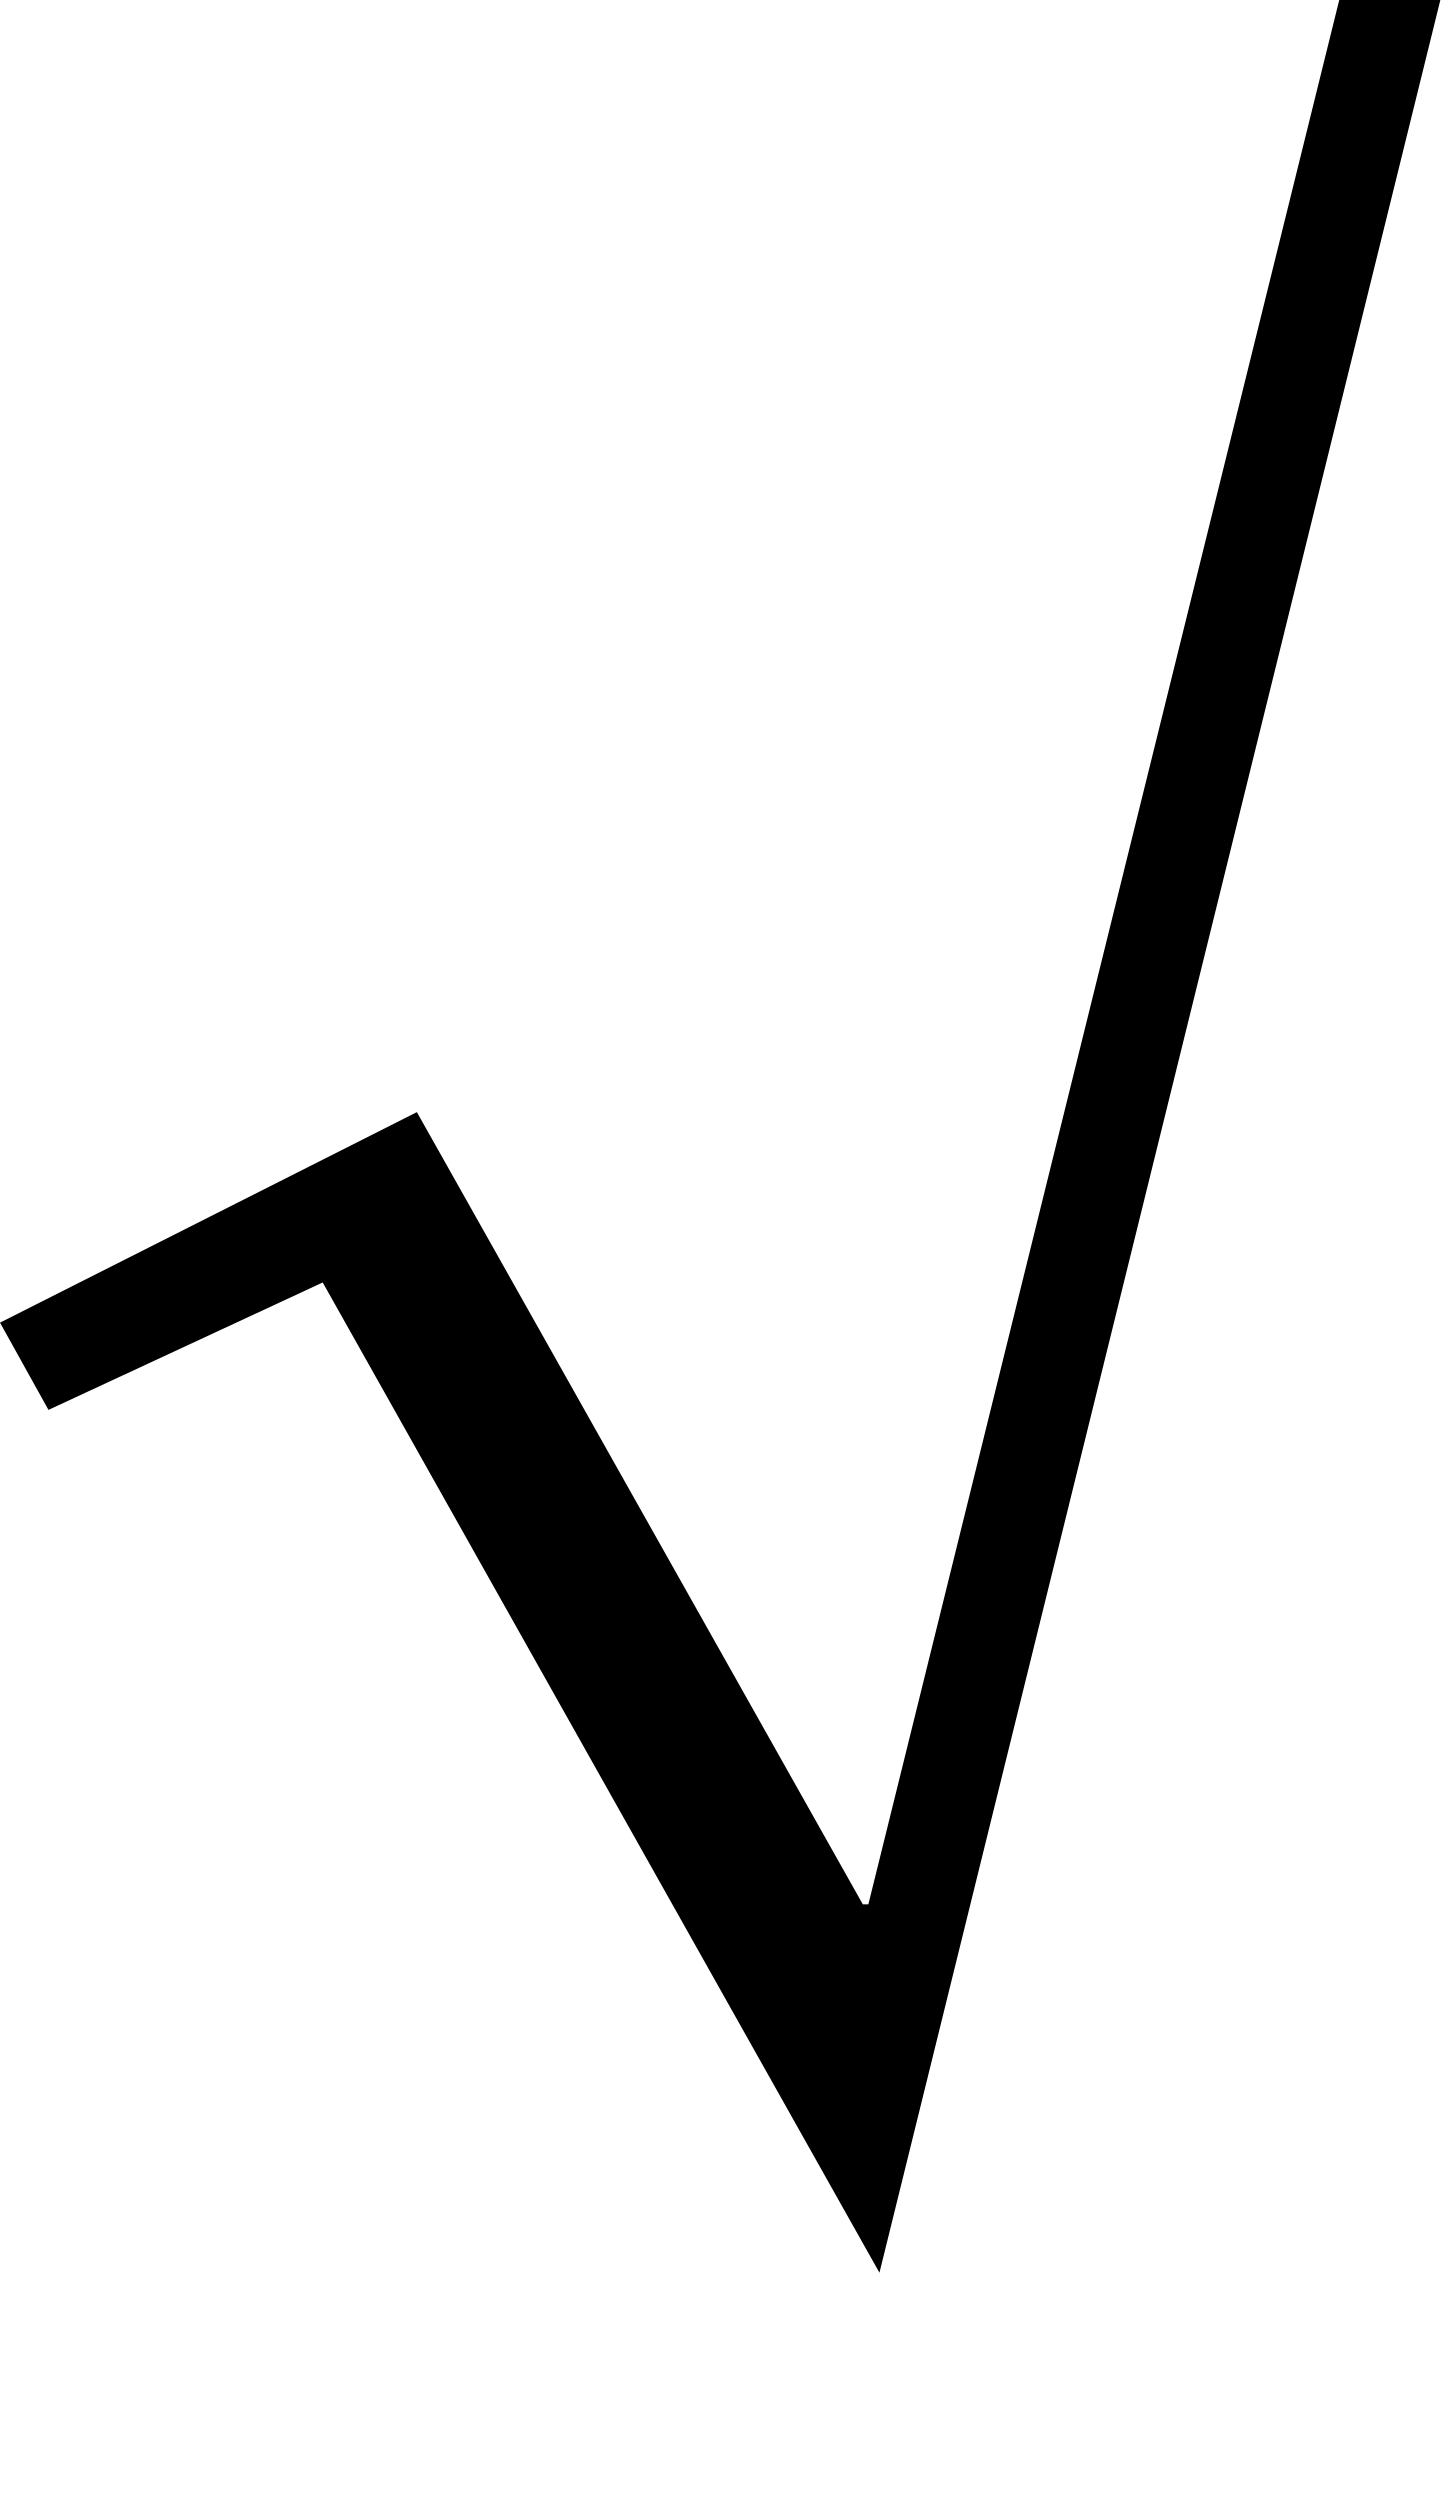
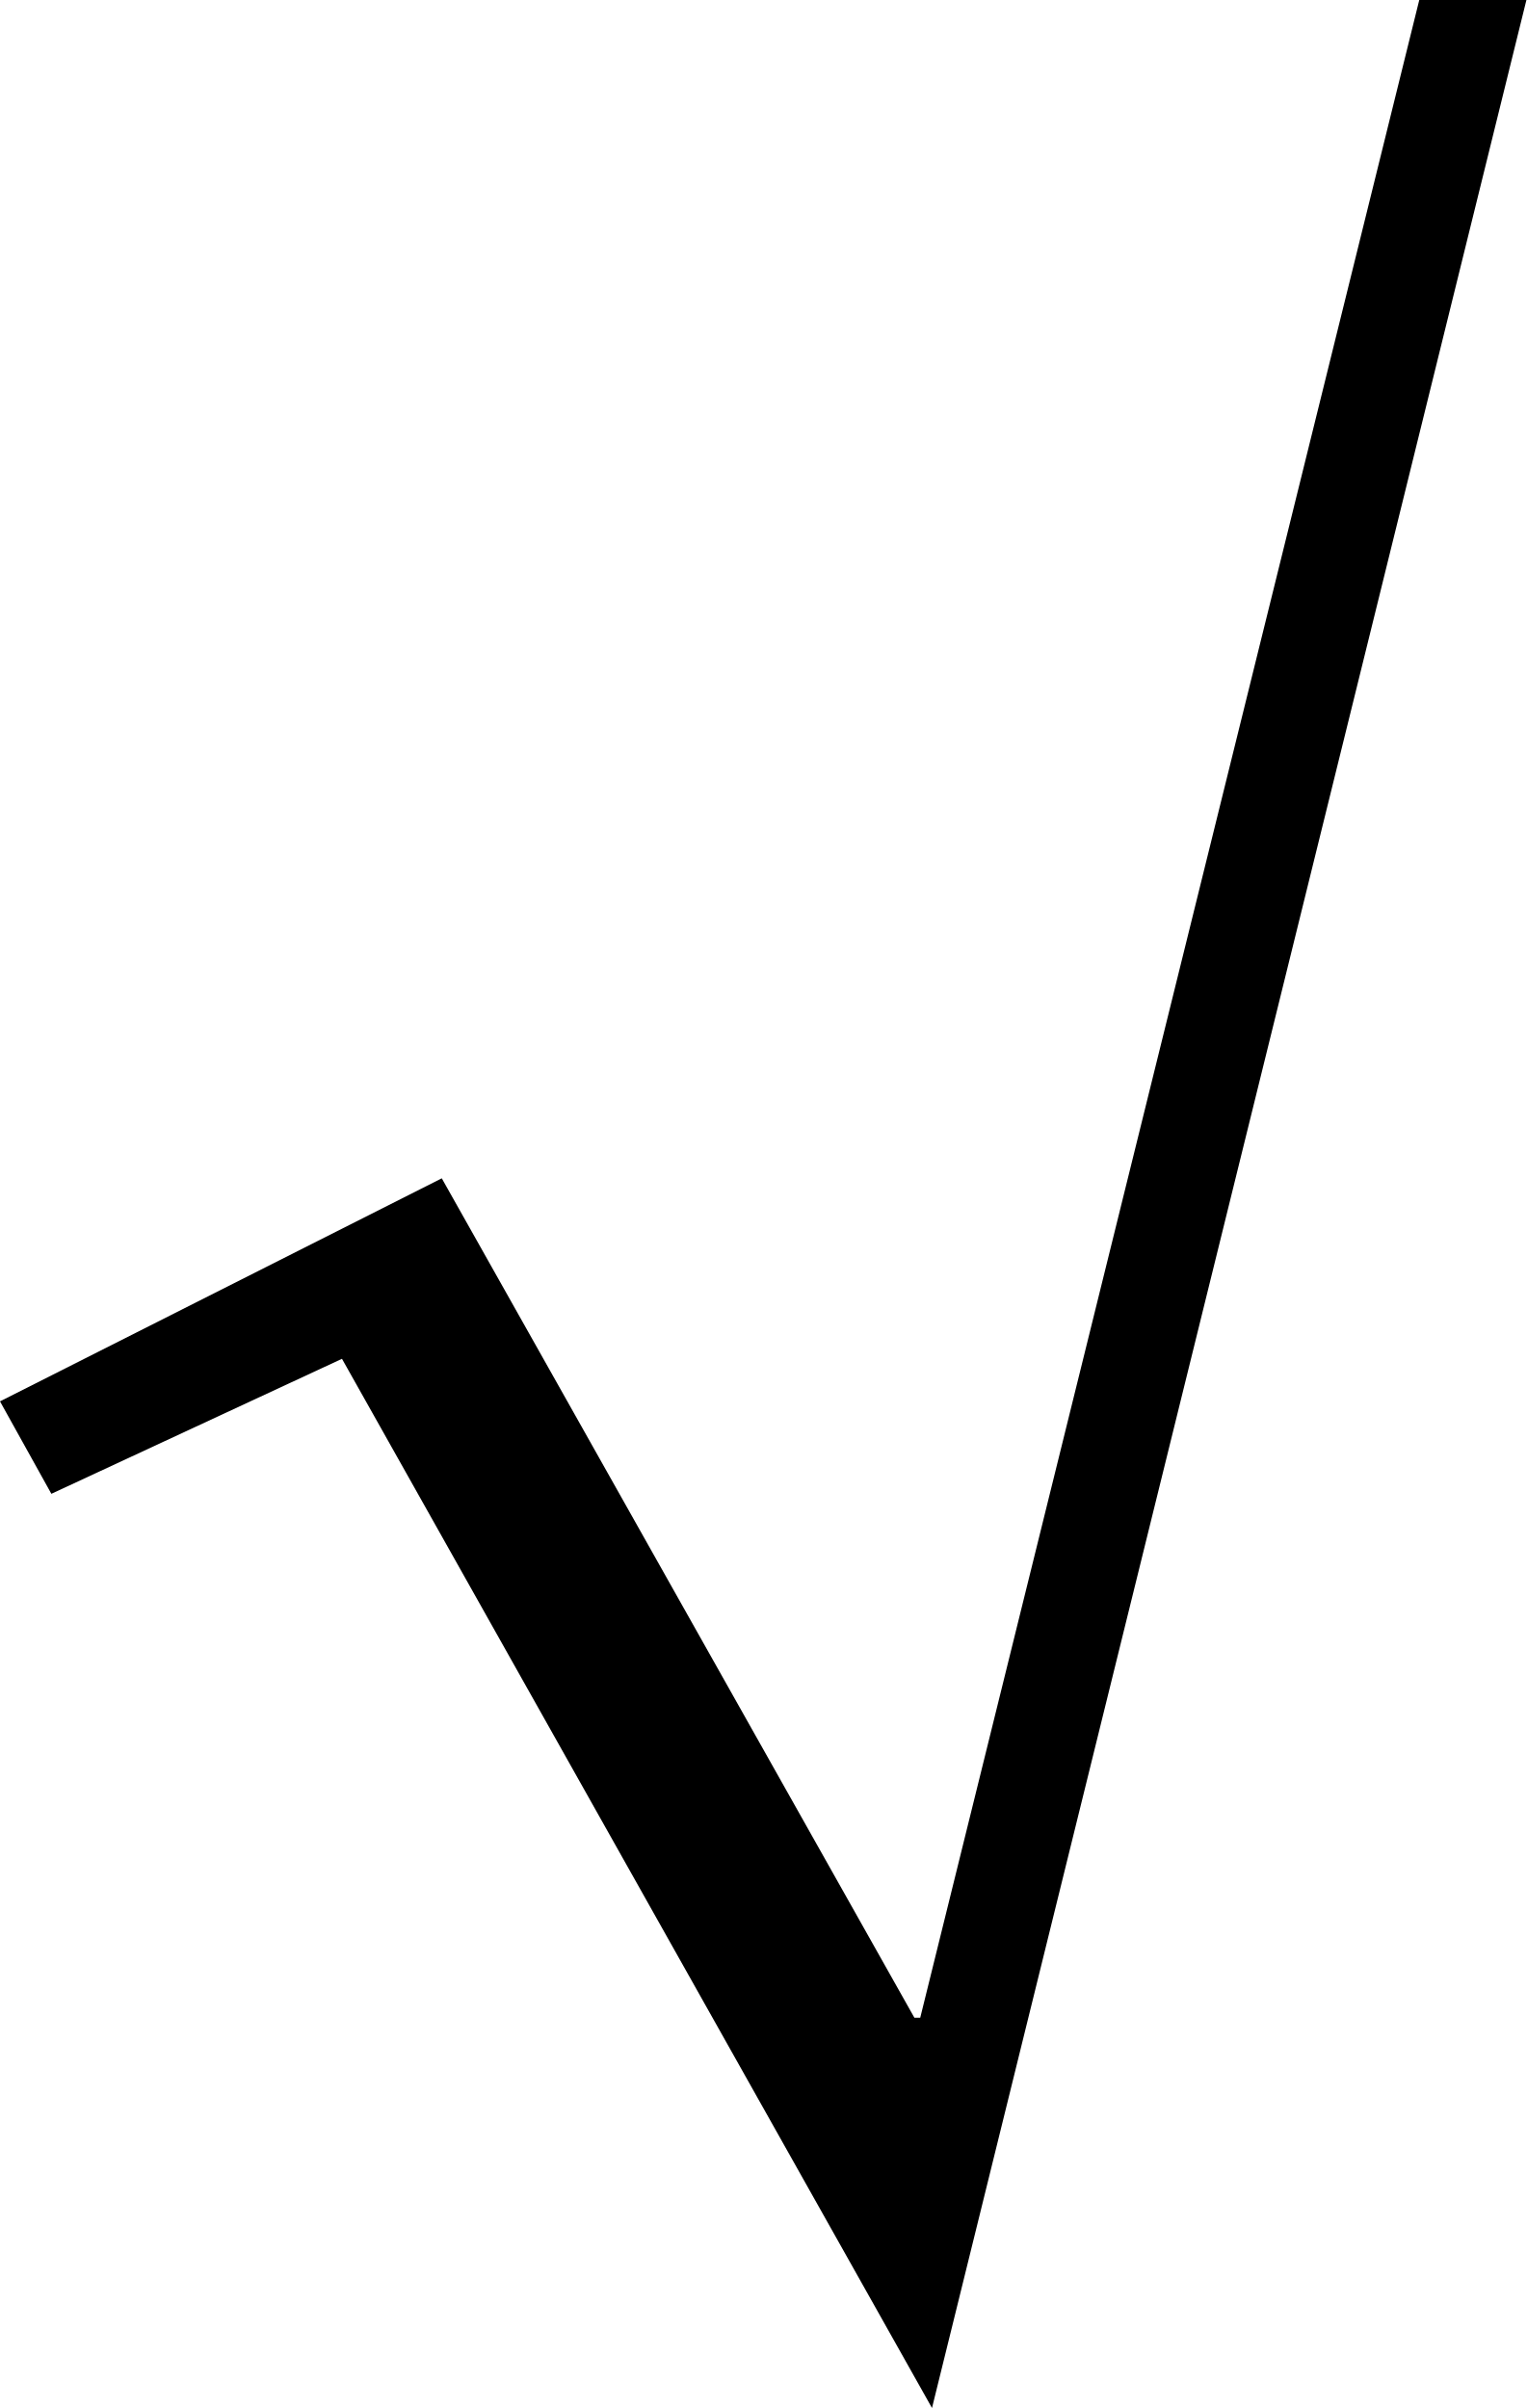
- <svg xmlns="http://www.w3.org/2000/svg" stroke-miterlimit="10" font-weight="normal" font-style="normal" font-size="12" id="svg2" version="1.1" width="6.338" height="11" style="font-style:normal;font-weight:normal;font-size:12px;font-family:Dialog;color-interpolation:auto;fill:#000000;fill-opacity:1;stroke:#000000;stroke-width:1;stroke-linecap:square;stroke-linejoin:miter;stroke-miterlimit:10;stroke-dasharray:none;stroke-dashoffset:0;stroke-opacity:1;color-rendering:auto;image-rendering:auto;shape-rendering:auto;text-rendering:auto">
+ <svg xmlns="http://www.w3.org/2000/svg" stroke-miterlimit="10" font-weight="normal" font-style="normal" font-size="12" id="svg2" version="1.1" width="6.338" height="10" style="font-style:normal;font-weight:normal;font-size:12px;font-family:Dialog;color-interpolation:auto;fill:#000000;fill-opacity:1;stroke:#000000;stroke-width:1;stroke-linecap:square;stroke-linejoin:miter;stroke-miterlimit:10;stroke-dasharray:none;stroke-dashoffset:0;stroke-opacity:1;color-rendering:auto;image-rendering:auto;shape-rendering:auto;text-rendering:auto">
  <defs id="genericDefs" />
  <g id="g5" transform="matrix(0.04333402,0,0,0.04333402,-0.5118831,-6.959175)">
    <g id="g7">
      <path d="M 158.062,160.594 101.109,391.359 44.578,290.812 16.734,303.75 l -4.922,-8.859 42.328,-21.375 45.281,80.438 0.562,0 47.812,-193.359 10.266,0 z" id="path9" style="stroke:none" />
    </g>
  </g>
</svg>
